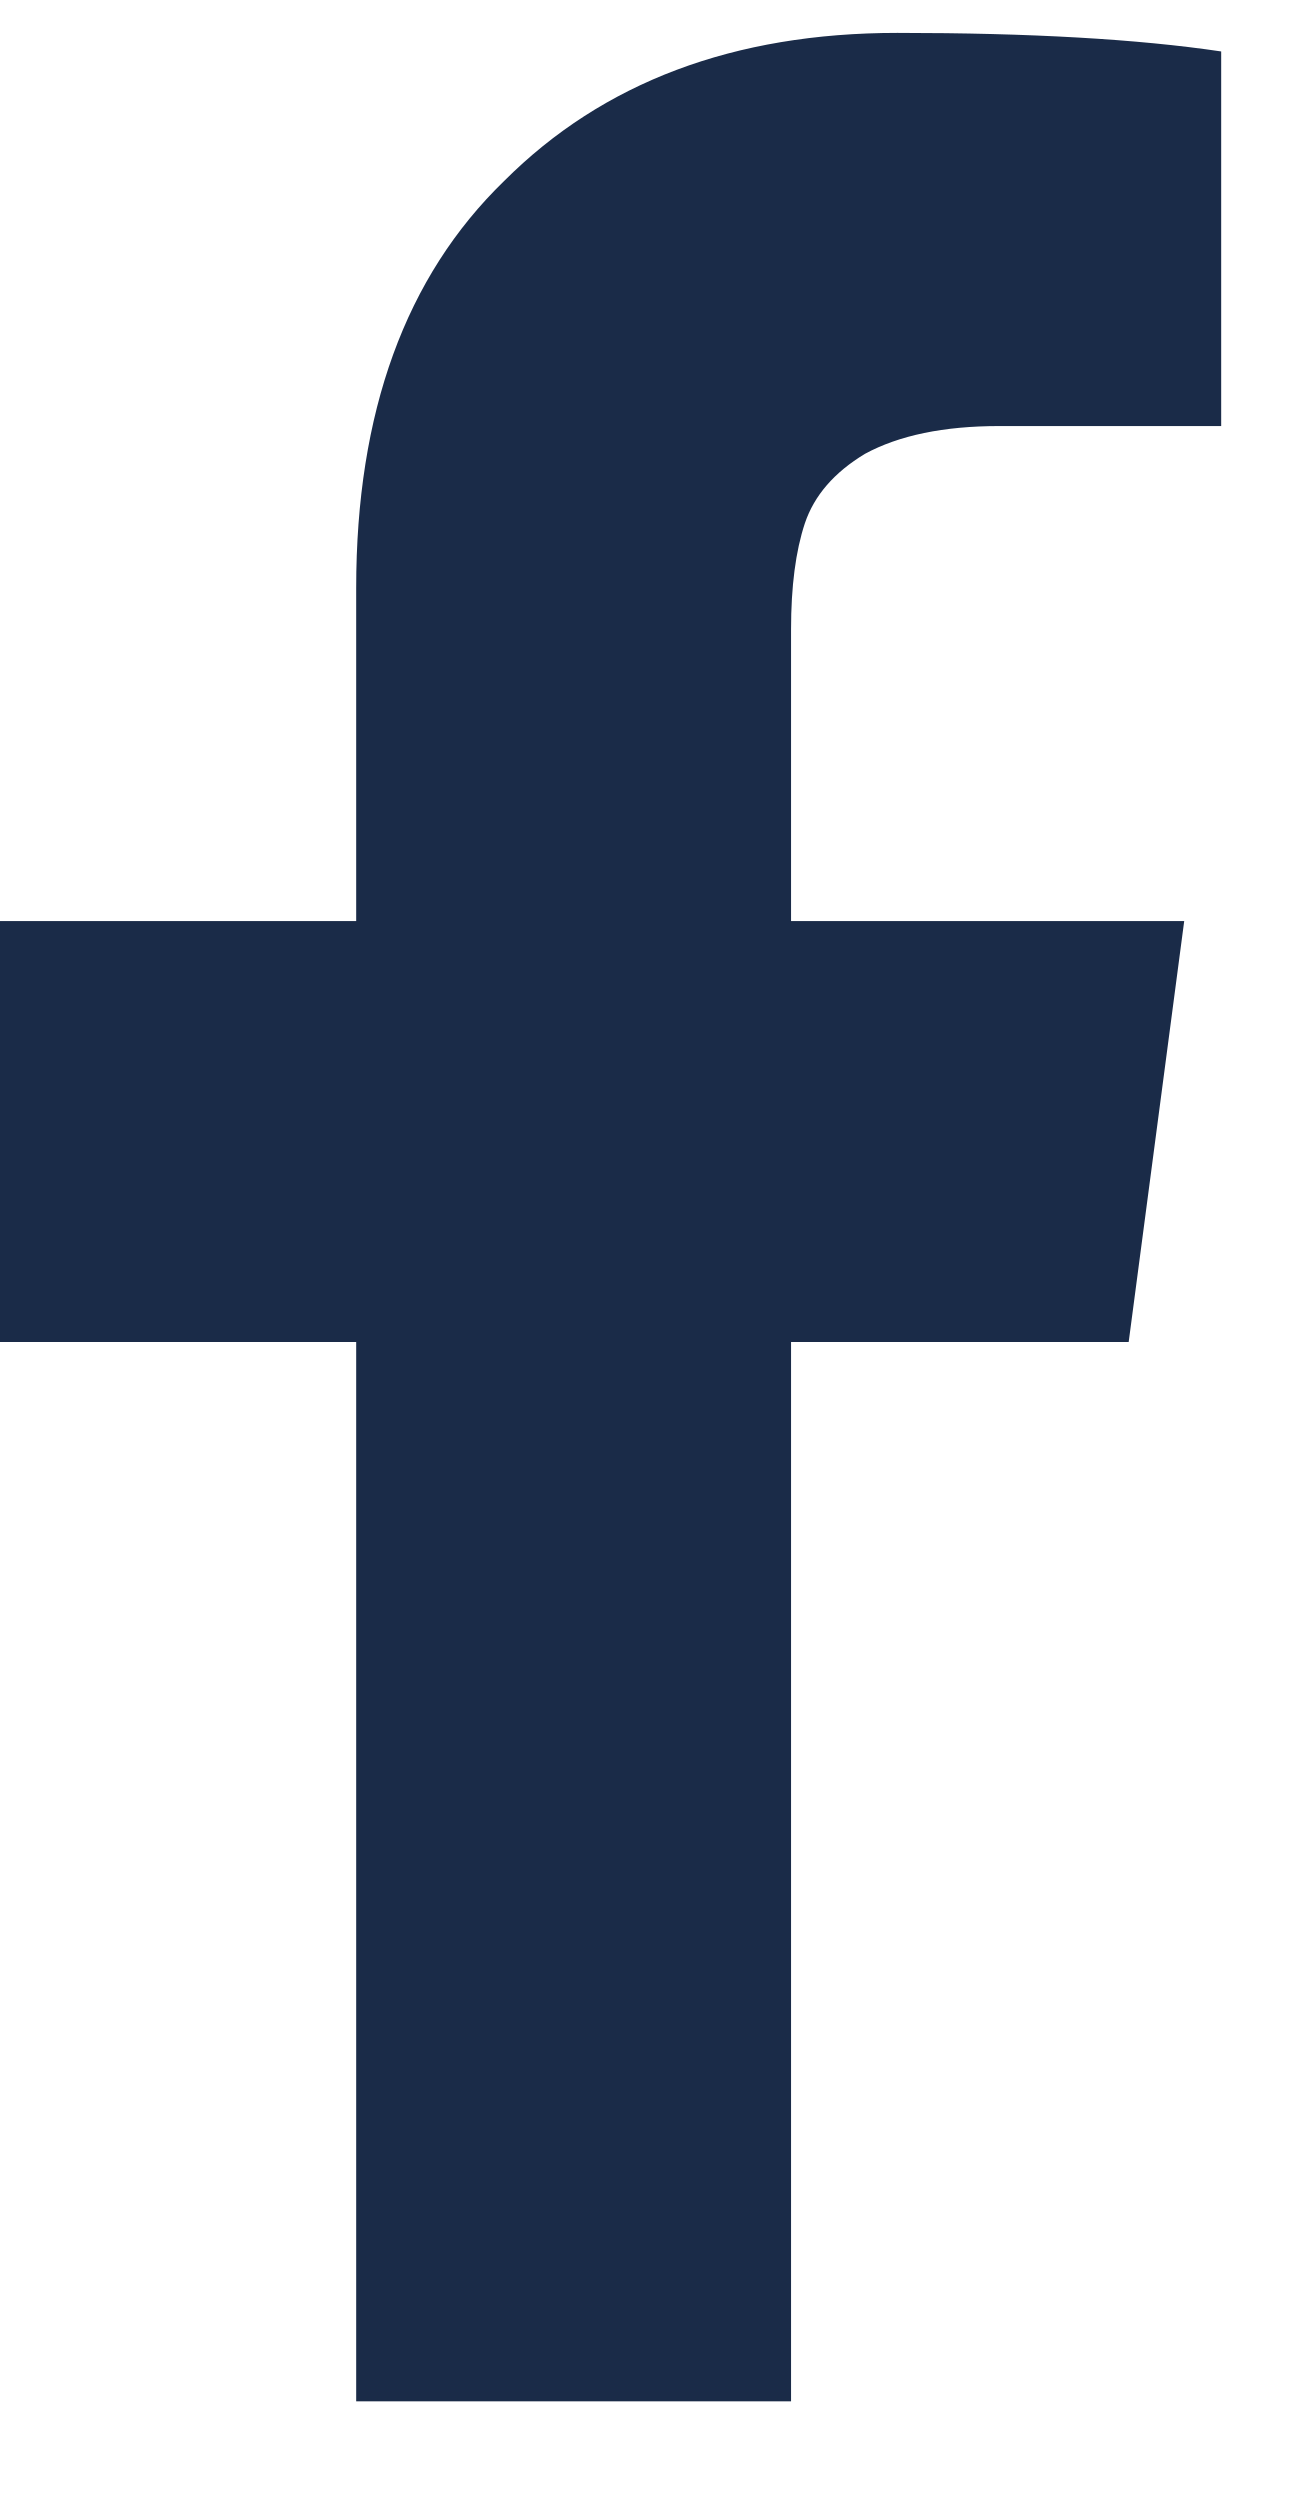
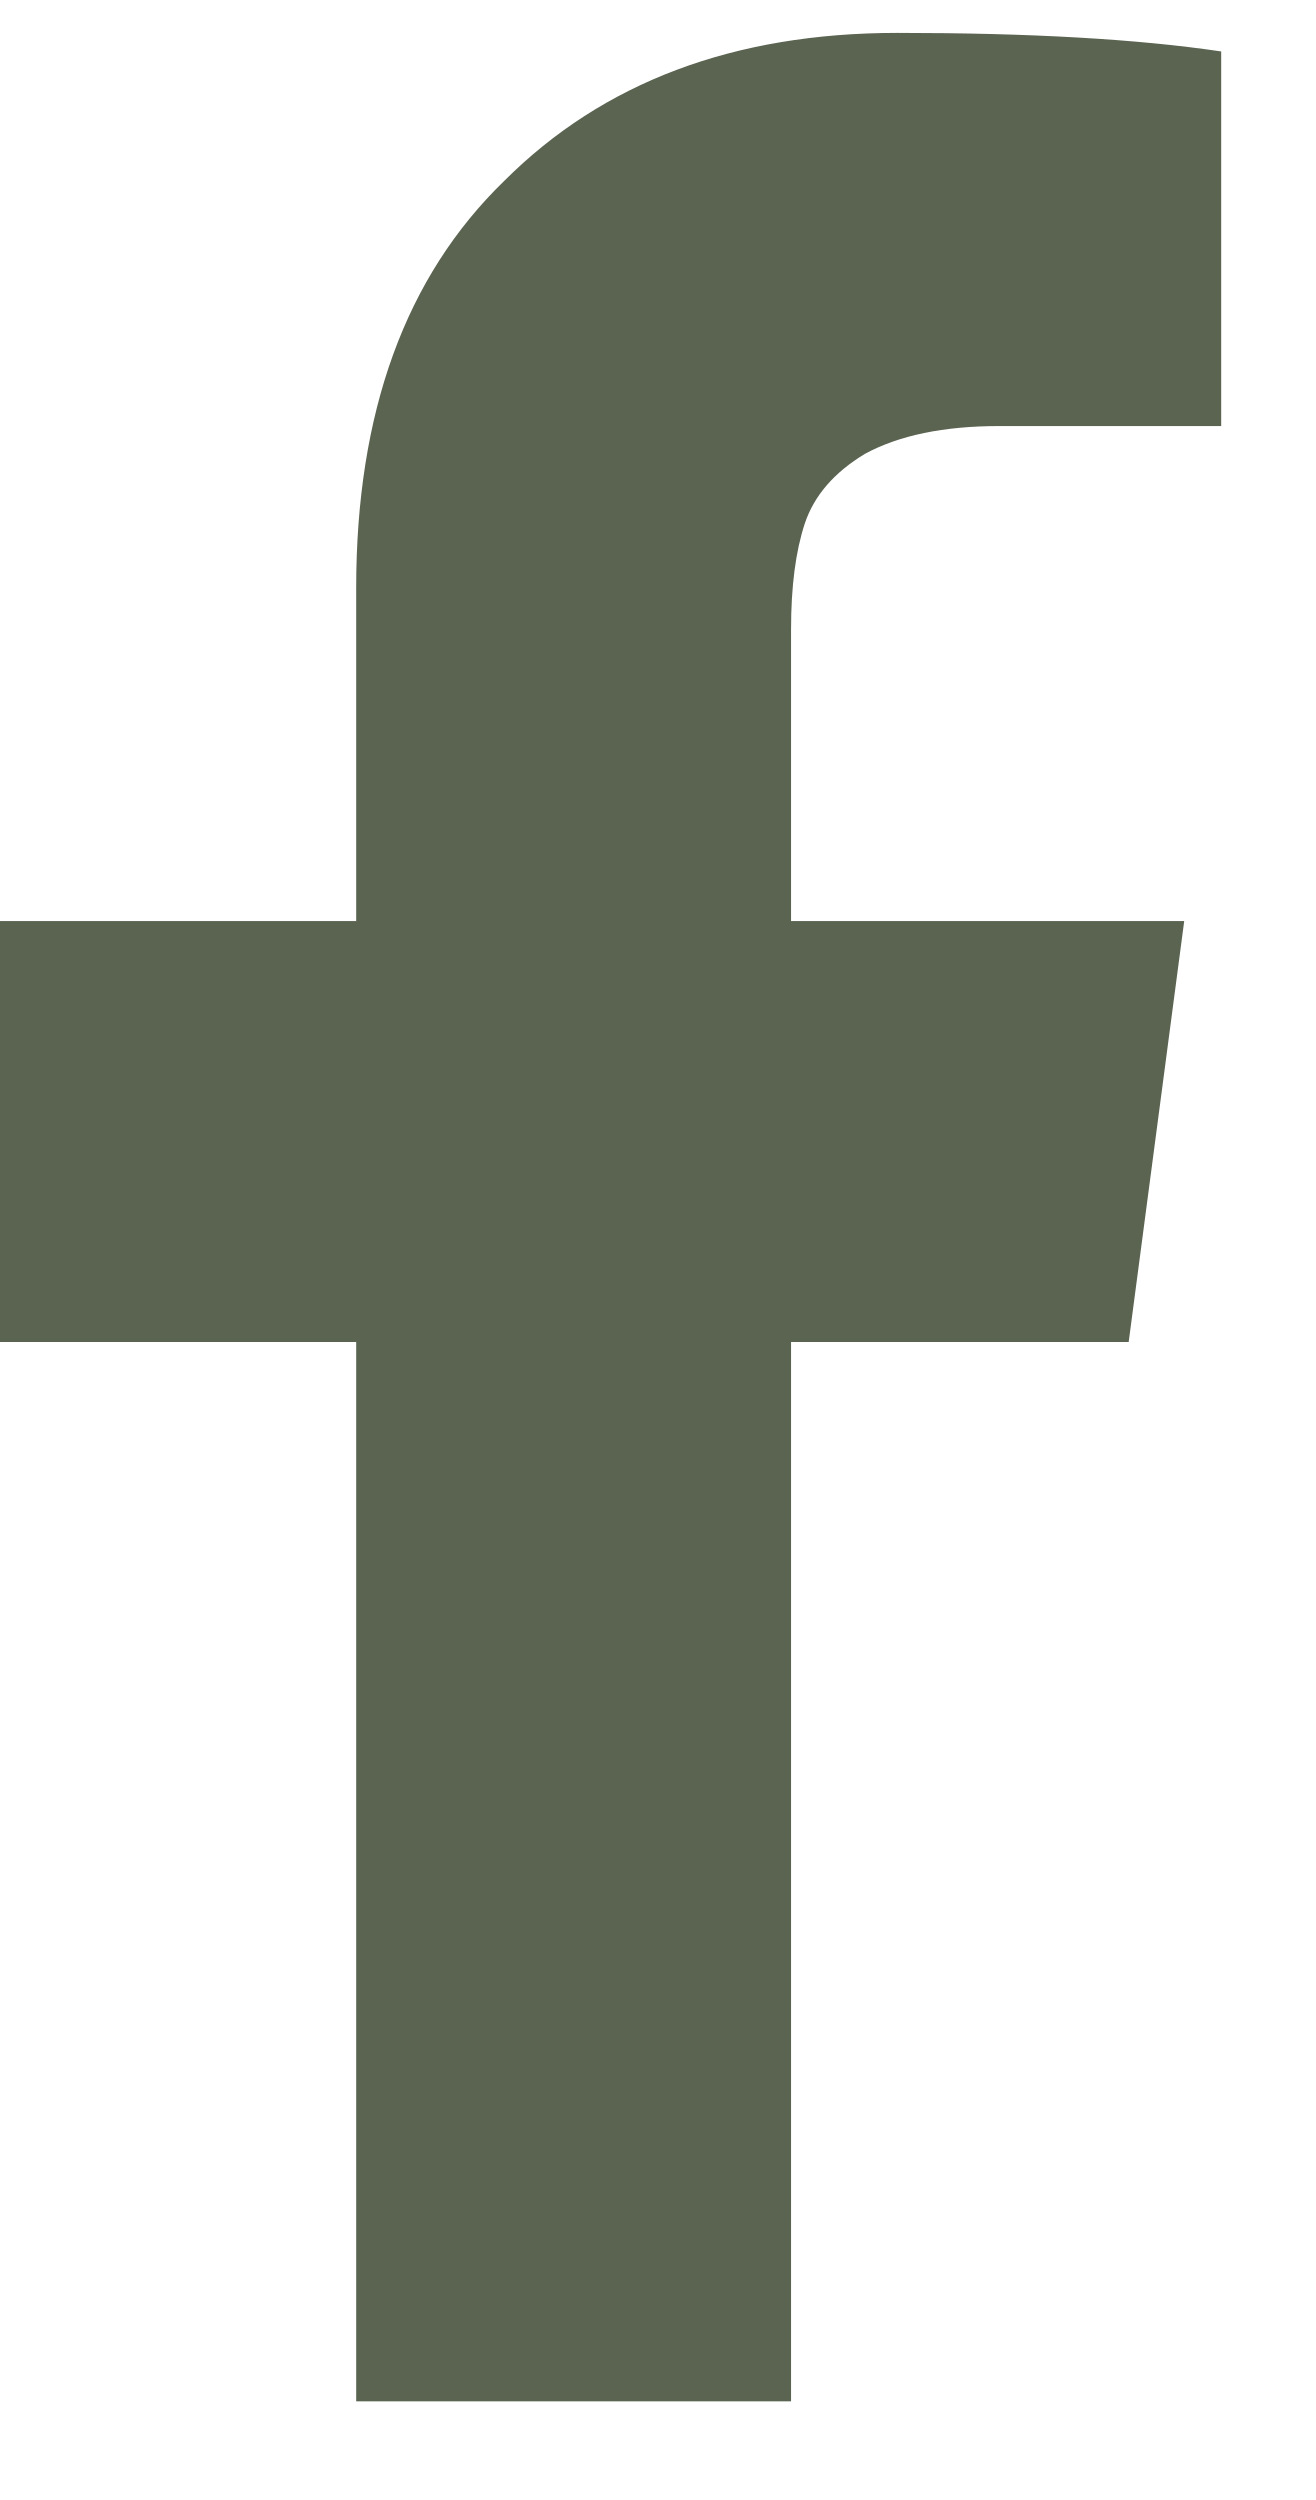
<svg xmlns="http://www.w3.org/2000/svg" width="10" height="19" viewBox="0 0 10 19" fill="none">
-   <path d="M7.594 3.238C7.172 3.238 6.832 3.309 6.574 3.449C6.34 3.59 6.188 3.766 6.117 3.977C6.047 4.188 6.012 4.457 6.012 4.785V7H9L8.578 10.199H6.012V18.25H2.707V10.199H0V7H2.707V4.469C2.707 3.133 3.082 2.102 3.832 1.375C4.582 0.625 5.578 0.25 6.82 0.25C7.828 0.25 8.648 0.297 9.281 0.391V3.238H7.594Z" fill="#1A2B48" />
+   <path d="M7.594 3.238C7.172 3.238 6.832 3.309 6.574 3.449C6.34 3.59 6.188 3.766 6.117 3.977C6.047 4.188 6.012 4.457 6.012 4.785V7H9L8.578 10.199H6.012V18.25H2.707V10.199H0V7H2.707V4.469C2.707 3.133 3.082 2.102 3.832 1.375C4.582 0.625 5.578 0.25 6.82 0.25C7.828 0.25 8.648 0.297 9.281 0.391V3.238H7.594Z" fill="#5a6451" />
</svg>
